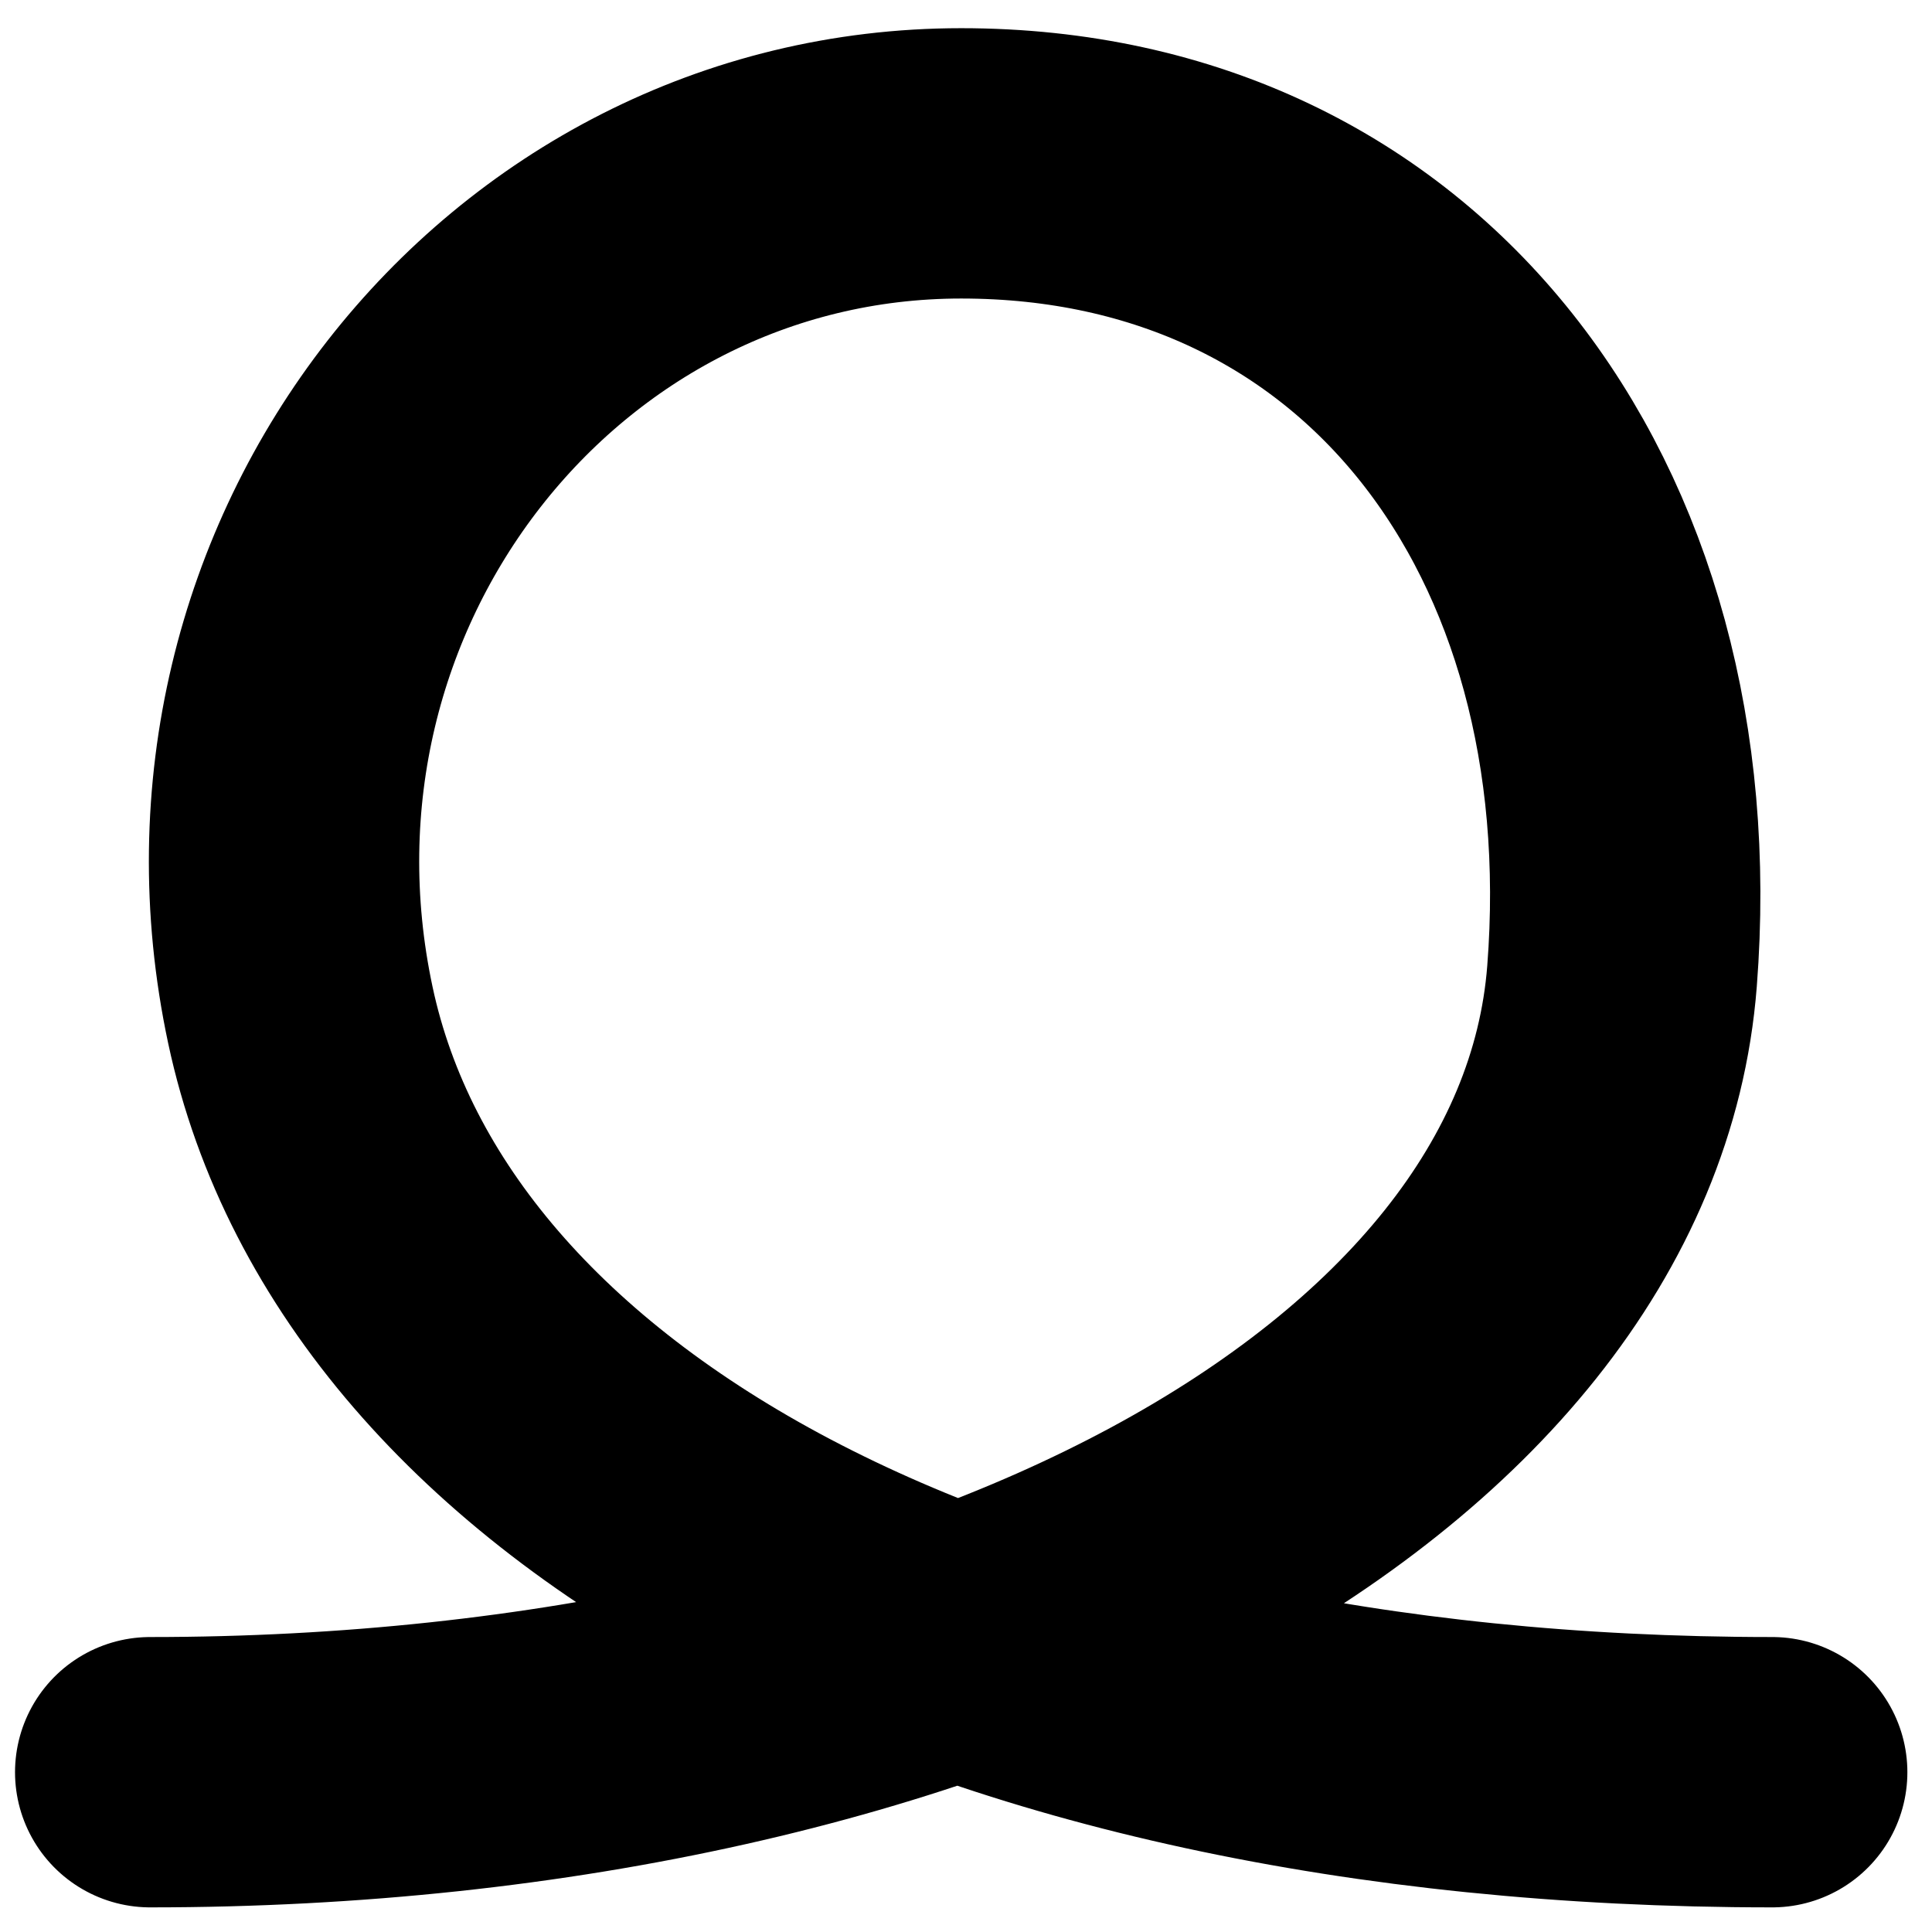
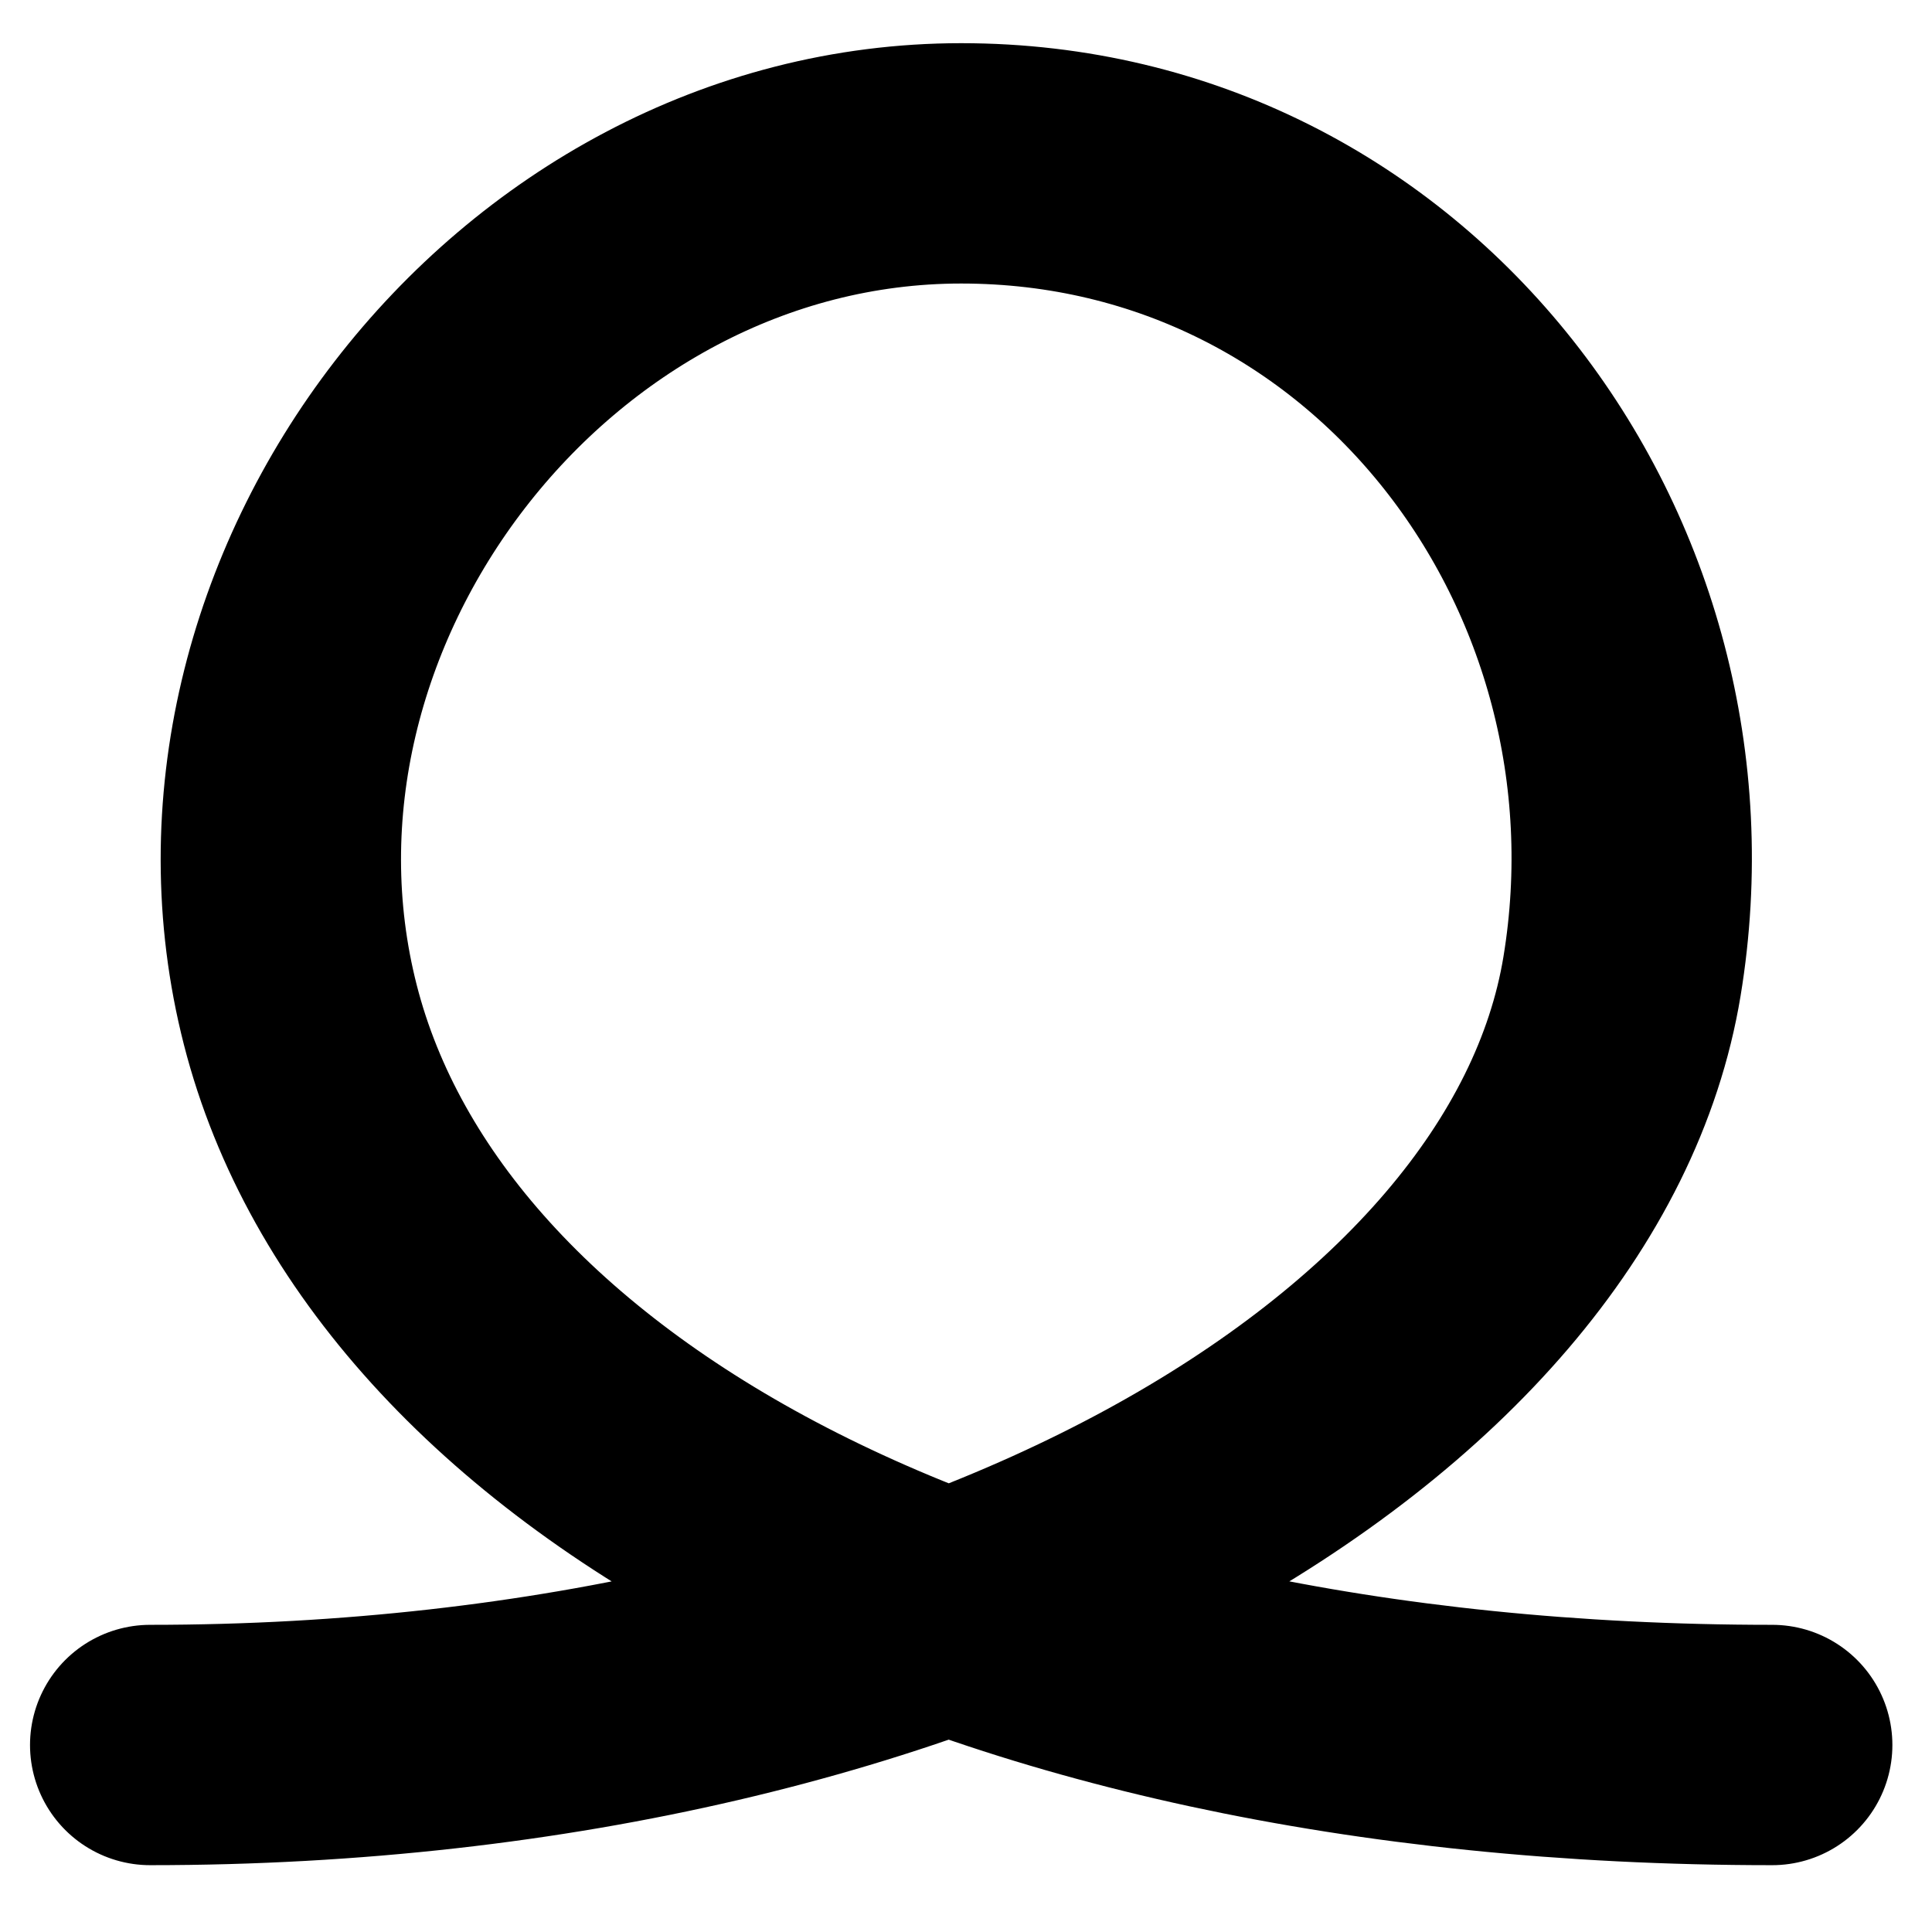
- <svg xmlns="http://www.w3.org/2000/svg" version="1.1" width="100%" height="100%">
-   <svg width="100%" height="100%" viewBox="0 0 134 134" version="1.1" xml:space="preserve" style="fill-rule:evenodd;clip-rule:evenodd;stroke-linejoin:round;stroke-miterlimit:2;">
-     <path d="M10.417,122.917c55.918,-0 99.602,-23.341 102.083,-55.203c2.481,-31.862 -15.968,-56.384 -45.833,-56.384c-29.866,-0 -52.358,28.492 -45.834,59.073c6.524,30.58 45.864,52.514 102.084,52.514" style="fill:none;stroke:#000;stroke-width:18.75px;stroke-linecap:round;stroke-miterlimit:1.5;" />
-   </svg>
-   <style>@media (prefers-color-scheme: light) { :root { filter: none; } }
- @media (prefers-color-scheme: dark) { :root { filter: invert(100%); } }
- </style>
+ <svg xmlns="http://www.w3.org/2000/svg" width="100%" height="100%" viewBox="0 0 134 134" version="1.1" xml:space="preserve" style="fill-rule:evenodd;clip-rule:evenodd;stroke-linejoin:round;stroke-miterlimit:2;">
+   <path d="M10.417,121.03c55.918,0 97.358,-24.641 102.083,-53.316c4.725,-28.676 -15.968,-56.384 -45.833,-56.384c-29.866,-0 -53.144,30.501 -45.834,59.073c7.311,28.571 45.864,50.627 102.084,50.627" style="fill:none;stroke:#000;stroke-width:16.67px;stroke-linecap:round;stroke-miterlimit:1.5;" />
</svg>
